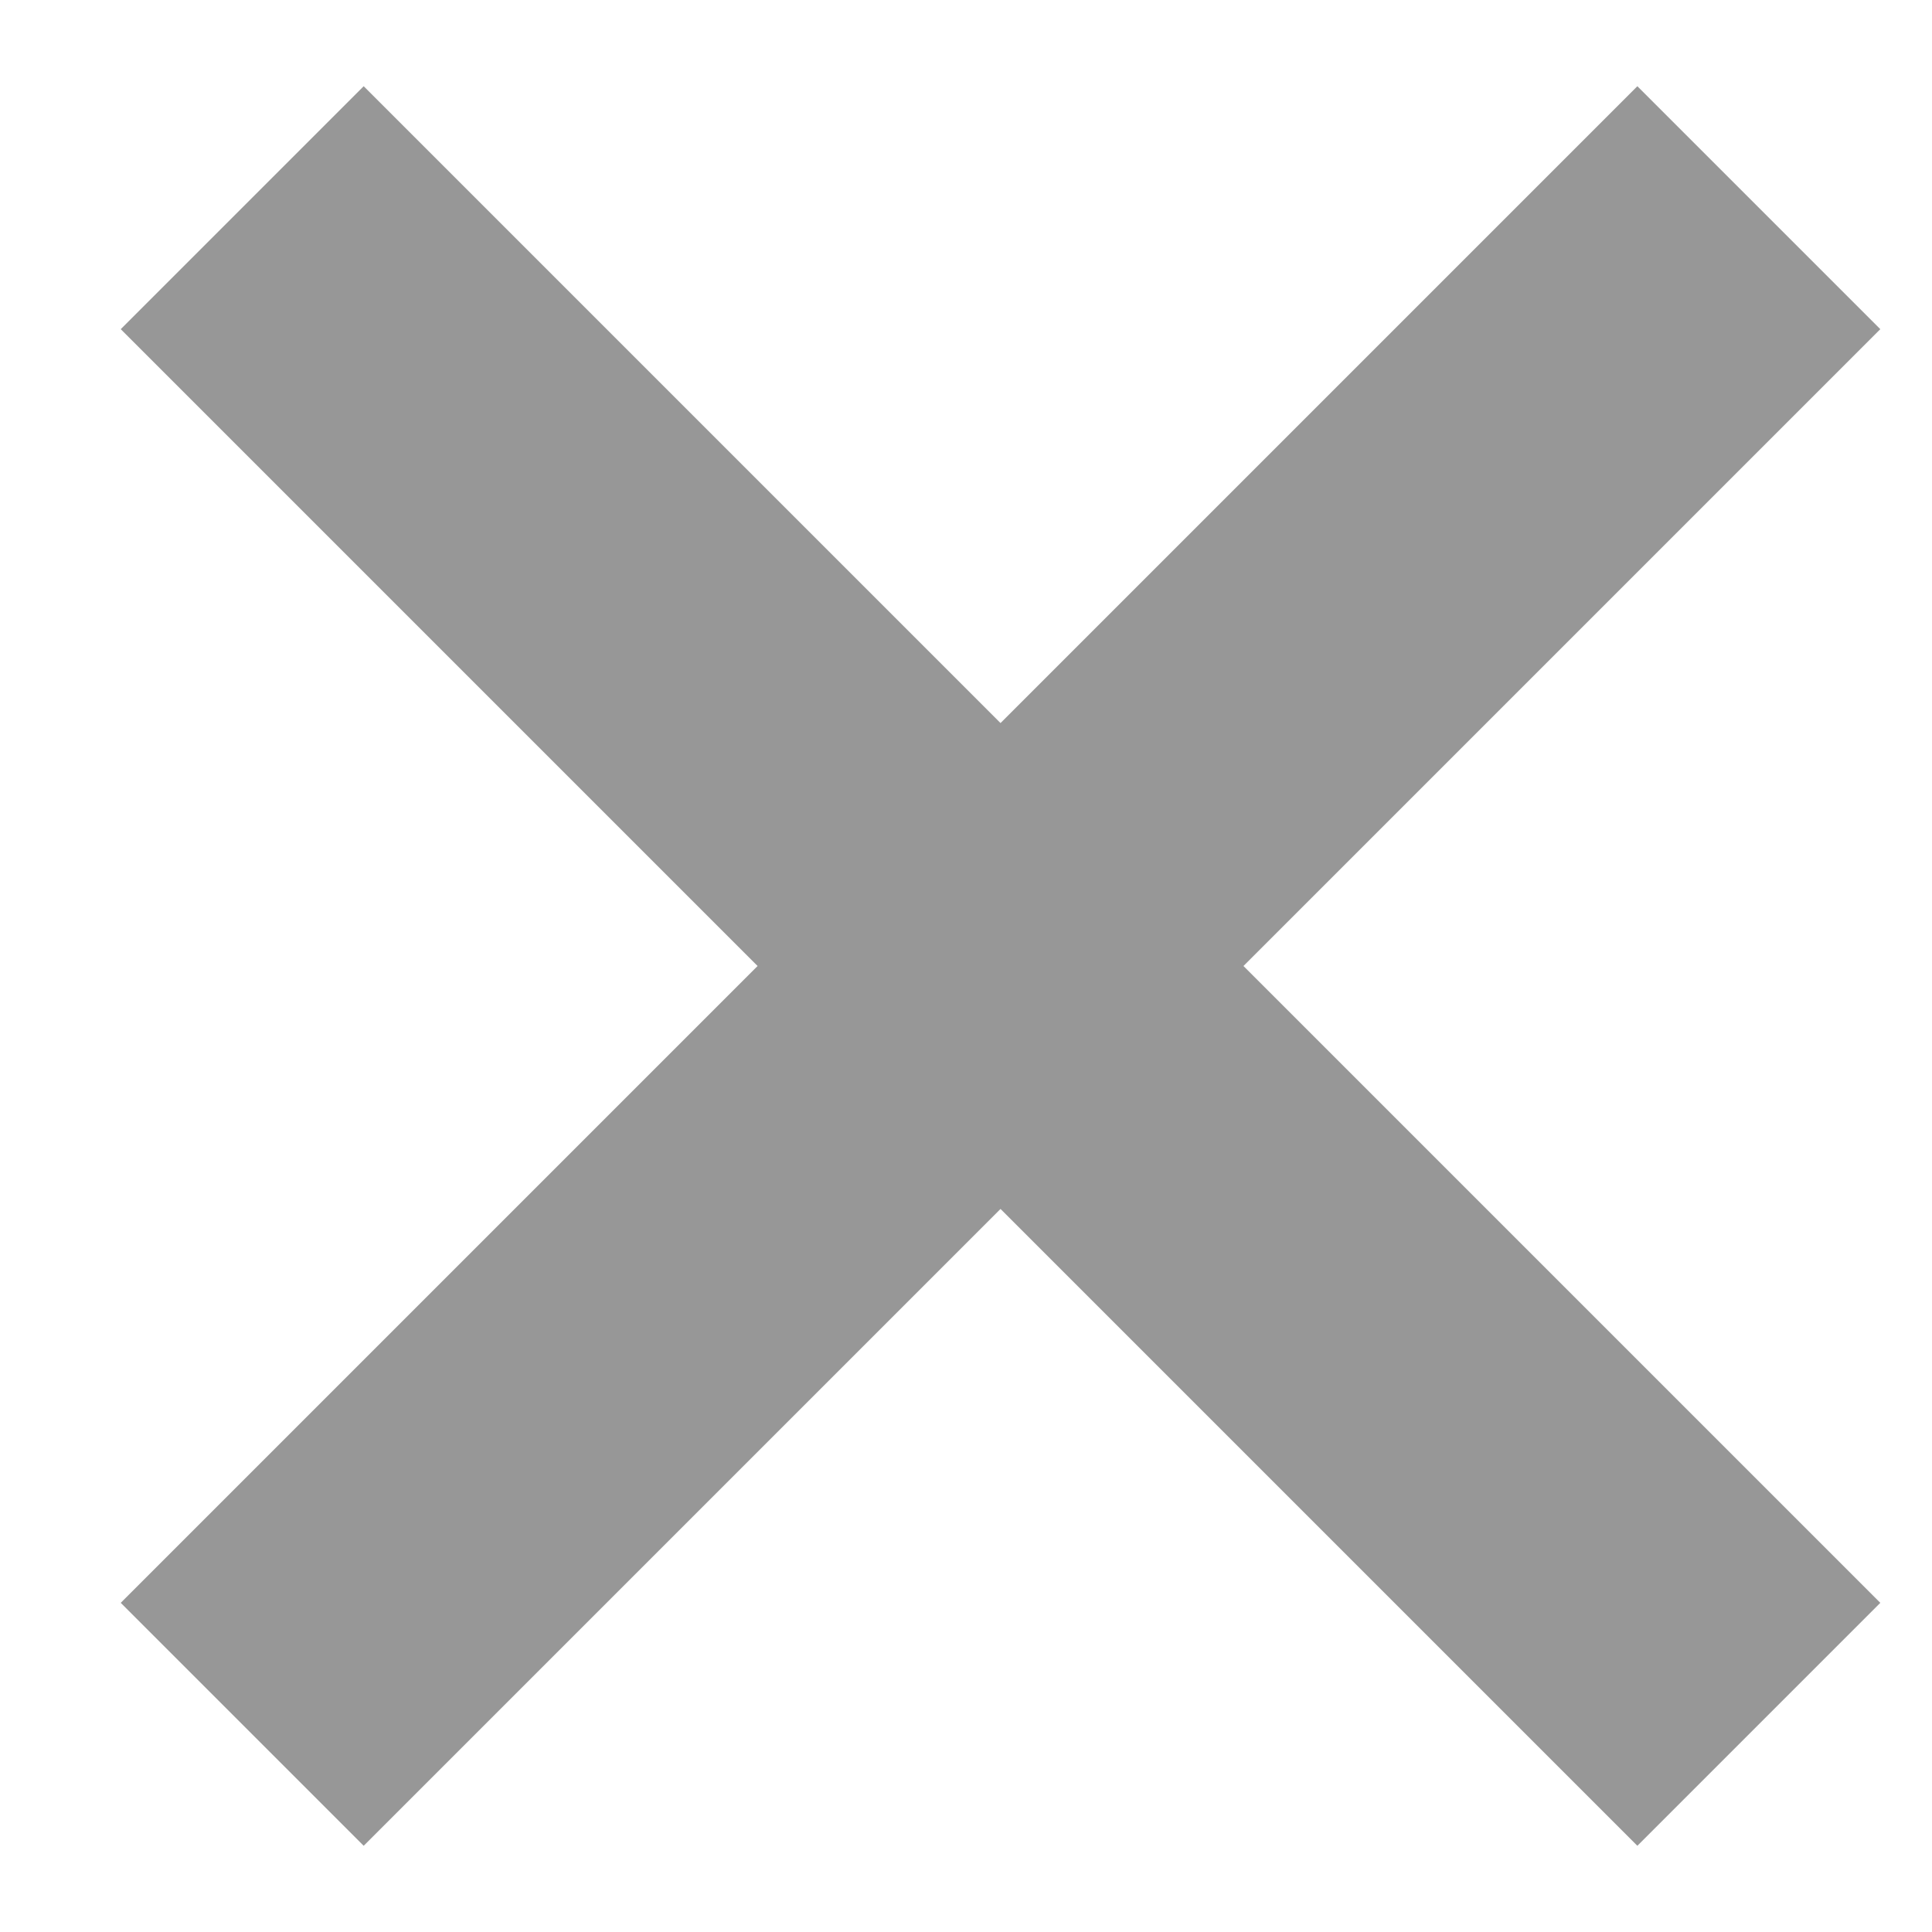
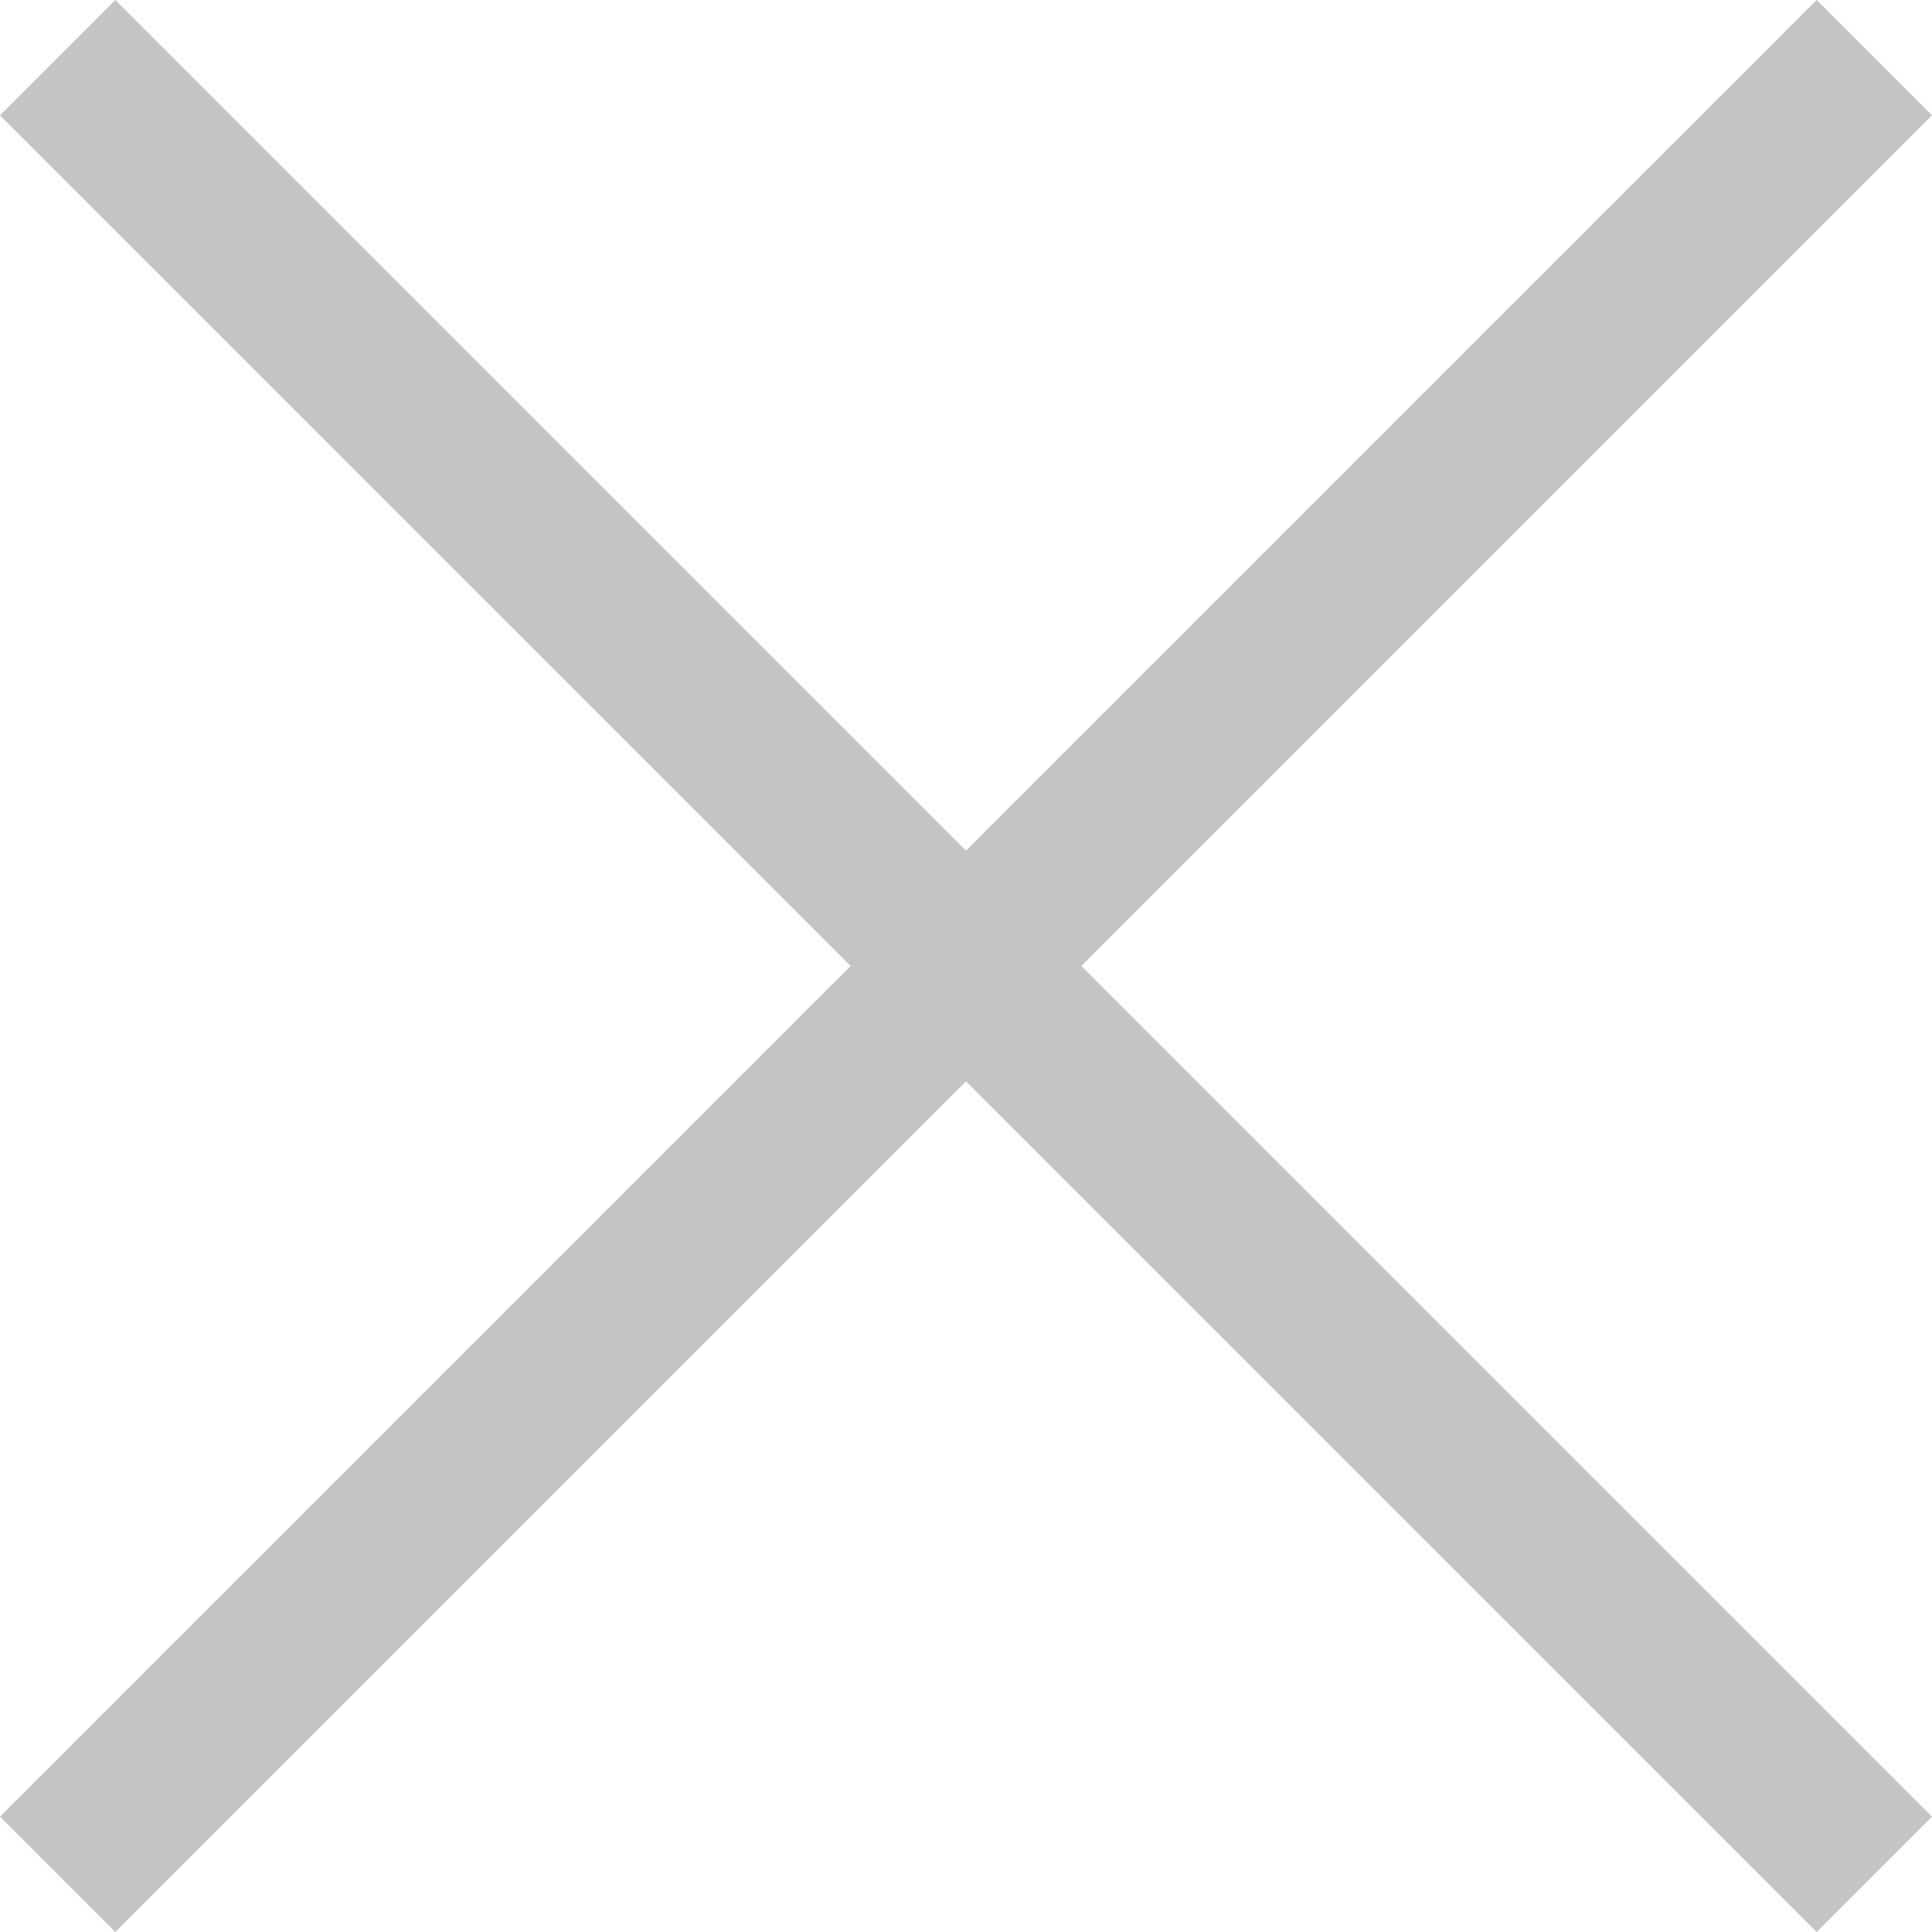
- <svg xmlns="http://www.w3.org/2000/svg" width="8" height="8" viewBox="0 0 8 8" fill="none">
-   <path d="M6.78 0.357L4.143 2.994L1.506 0.357L0.5 1.363L3.137 4L0.5 6.637L1.506 7.643L4.143 5.006L6.78 7.643L7.786 6.637L5.149 4L7.786 1.363L6.78 0.357Z" fill="#979797" />
+ <svg xmlns="http://www.w3.org/2000/svg" width="27" height="27" viewBox="0 0 27 27" fill="none">
+   <rect y="1.612" width="2.28" height="35.904" transform="rotate(-45 0 1.61182)" fill="#C4C4C4" />
+   <rect width="2.28" height="35.904" transform="matrix(-0.707107 -0.707107 -0.707107 0.707107 27 1.61182)" fill="#C4C4C4" />
</svg>
